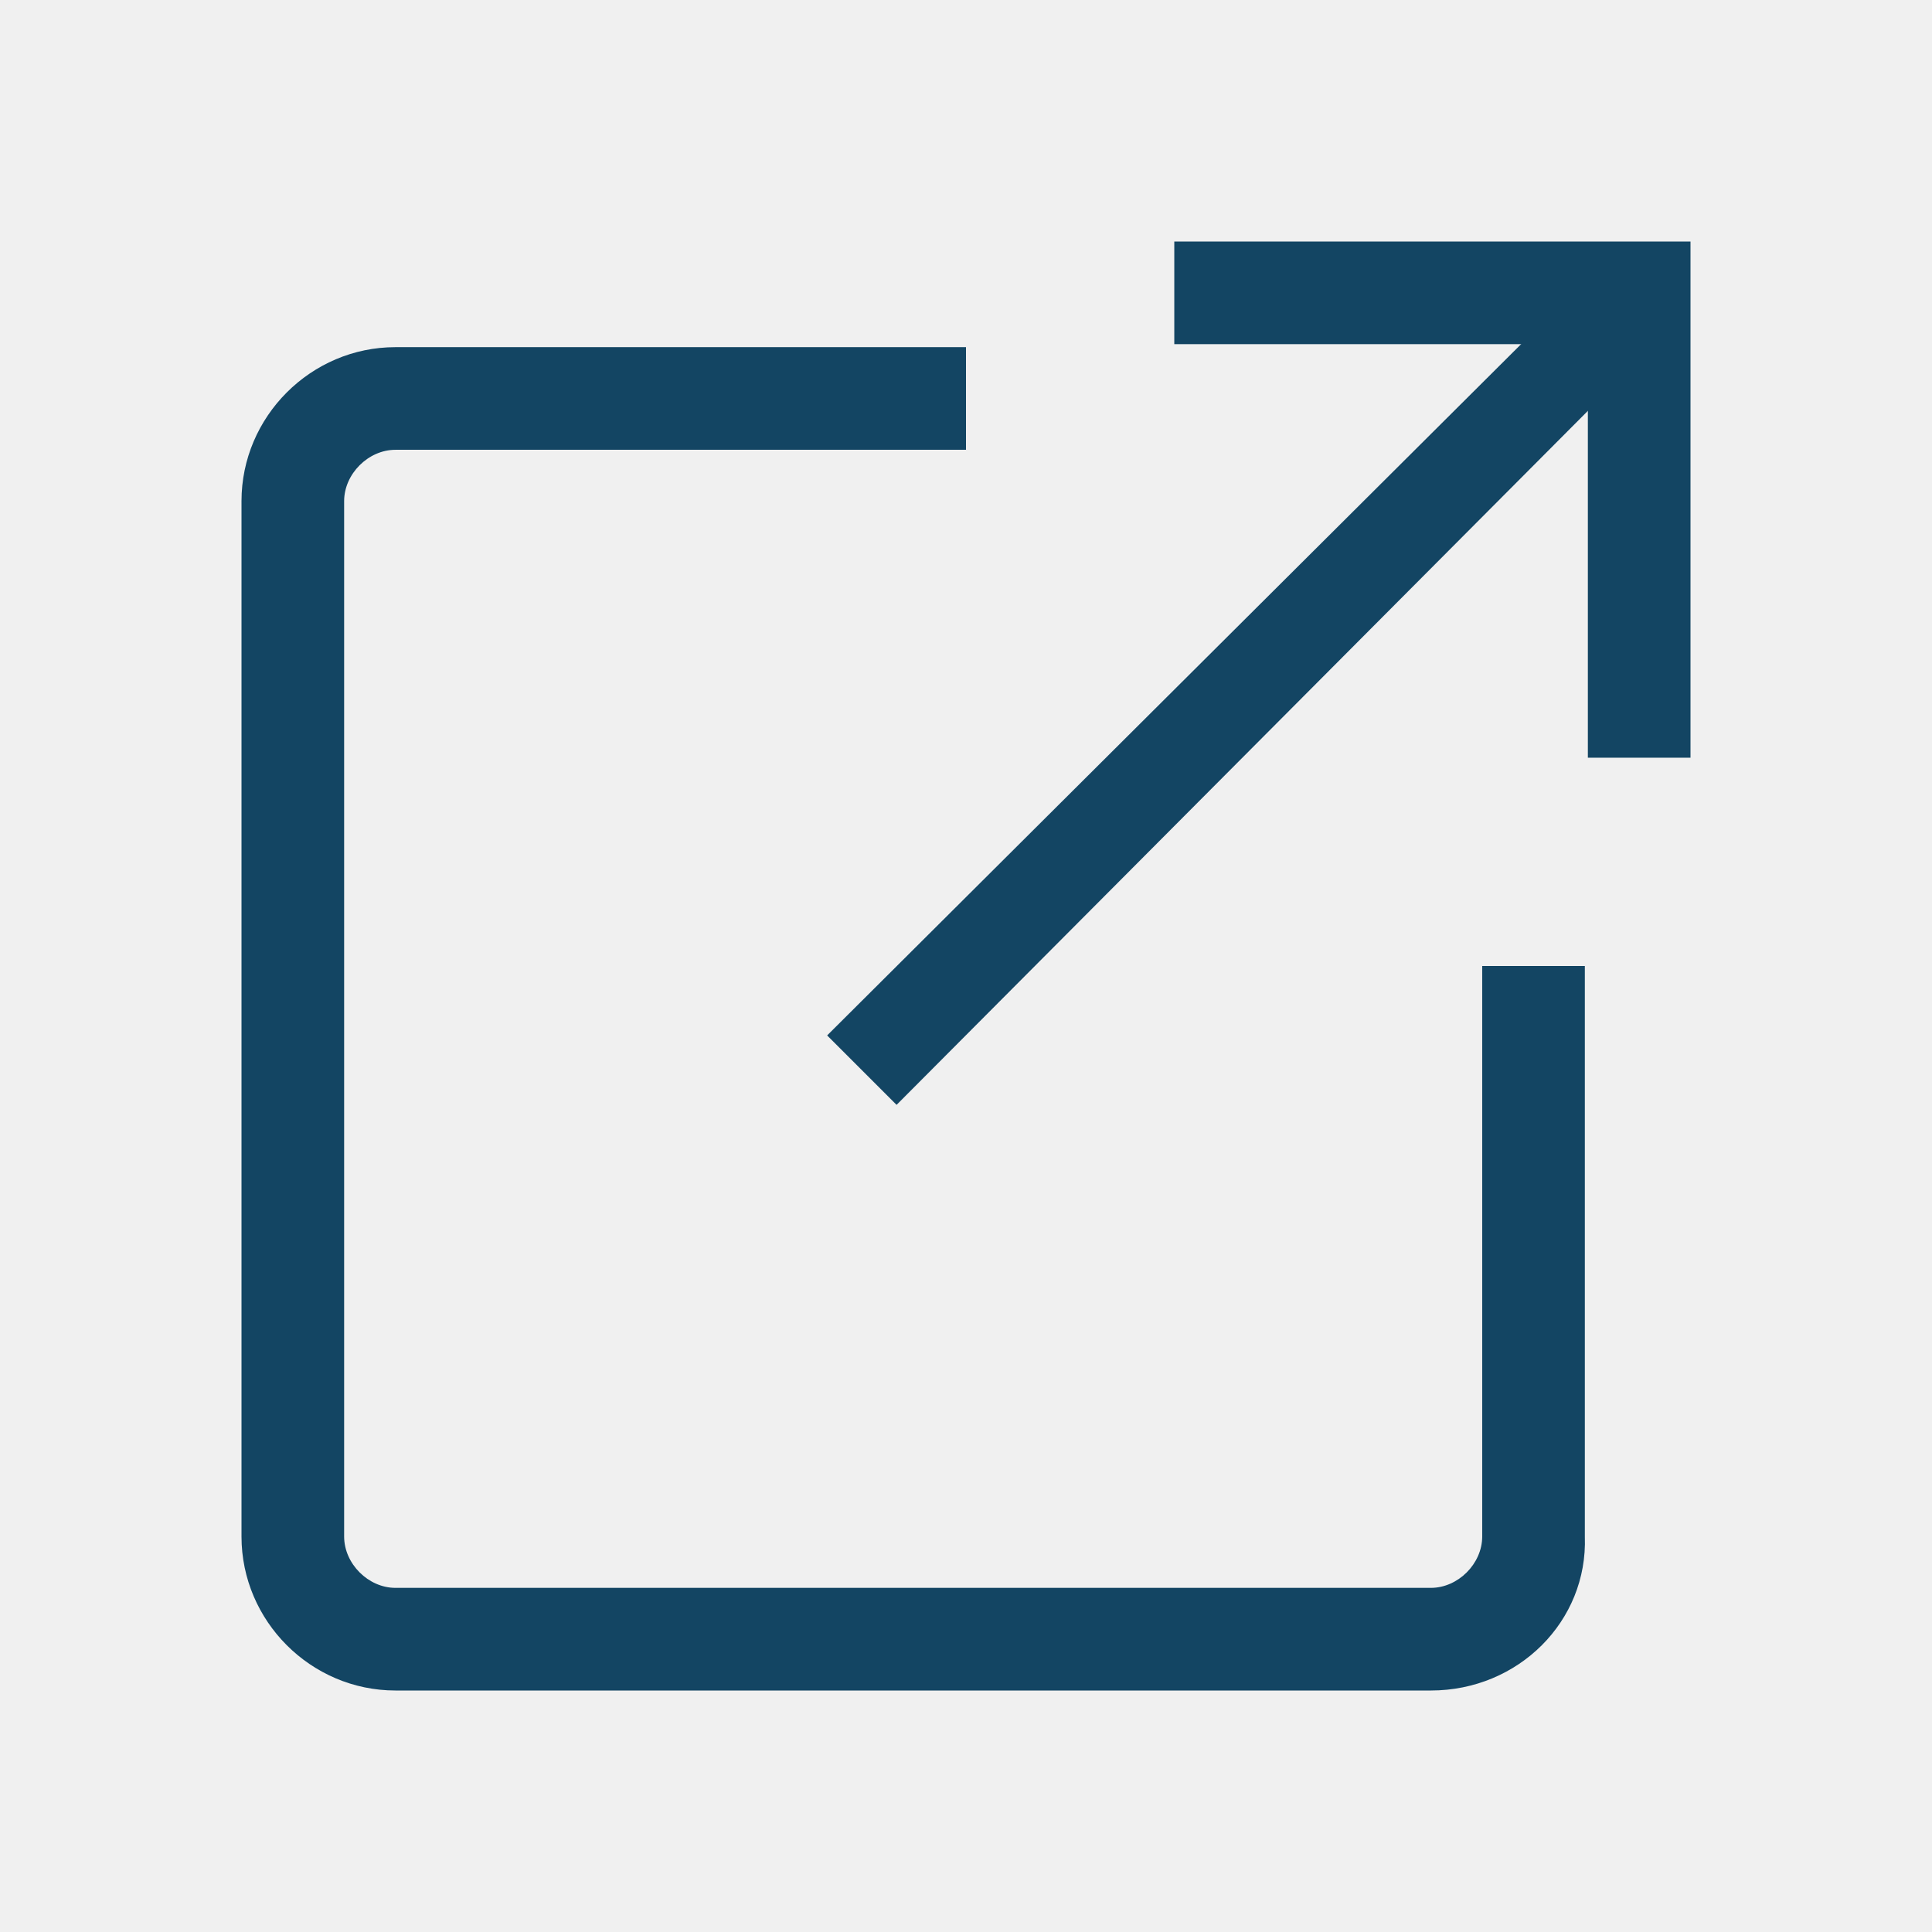
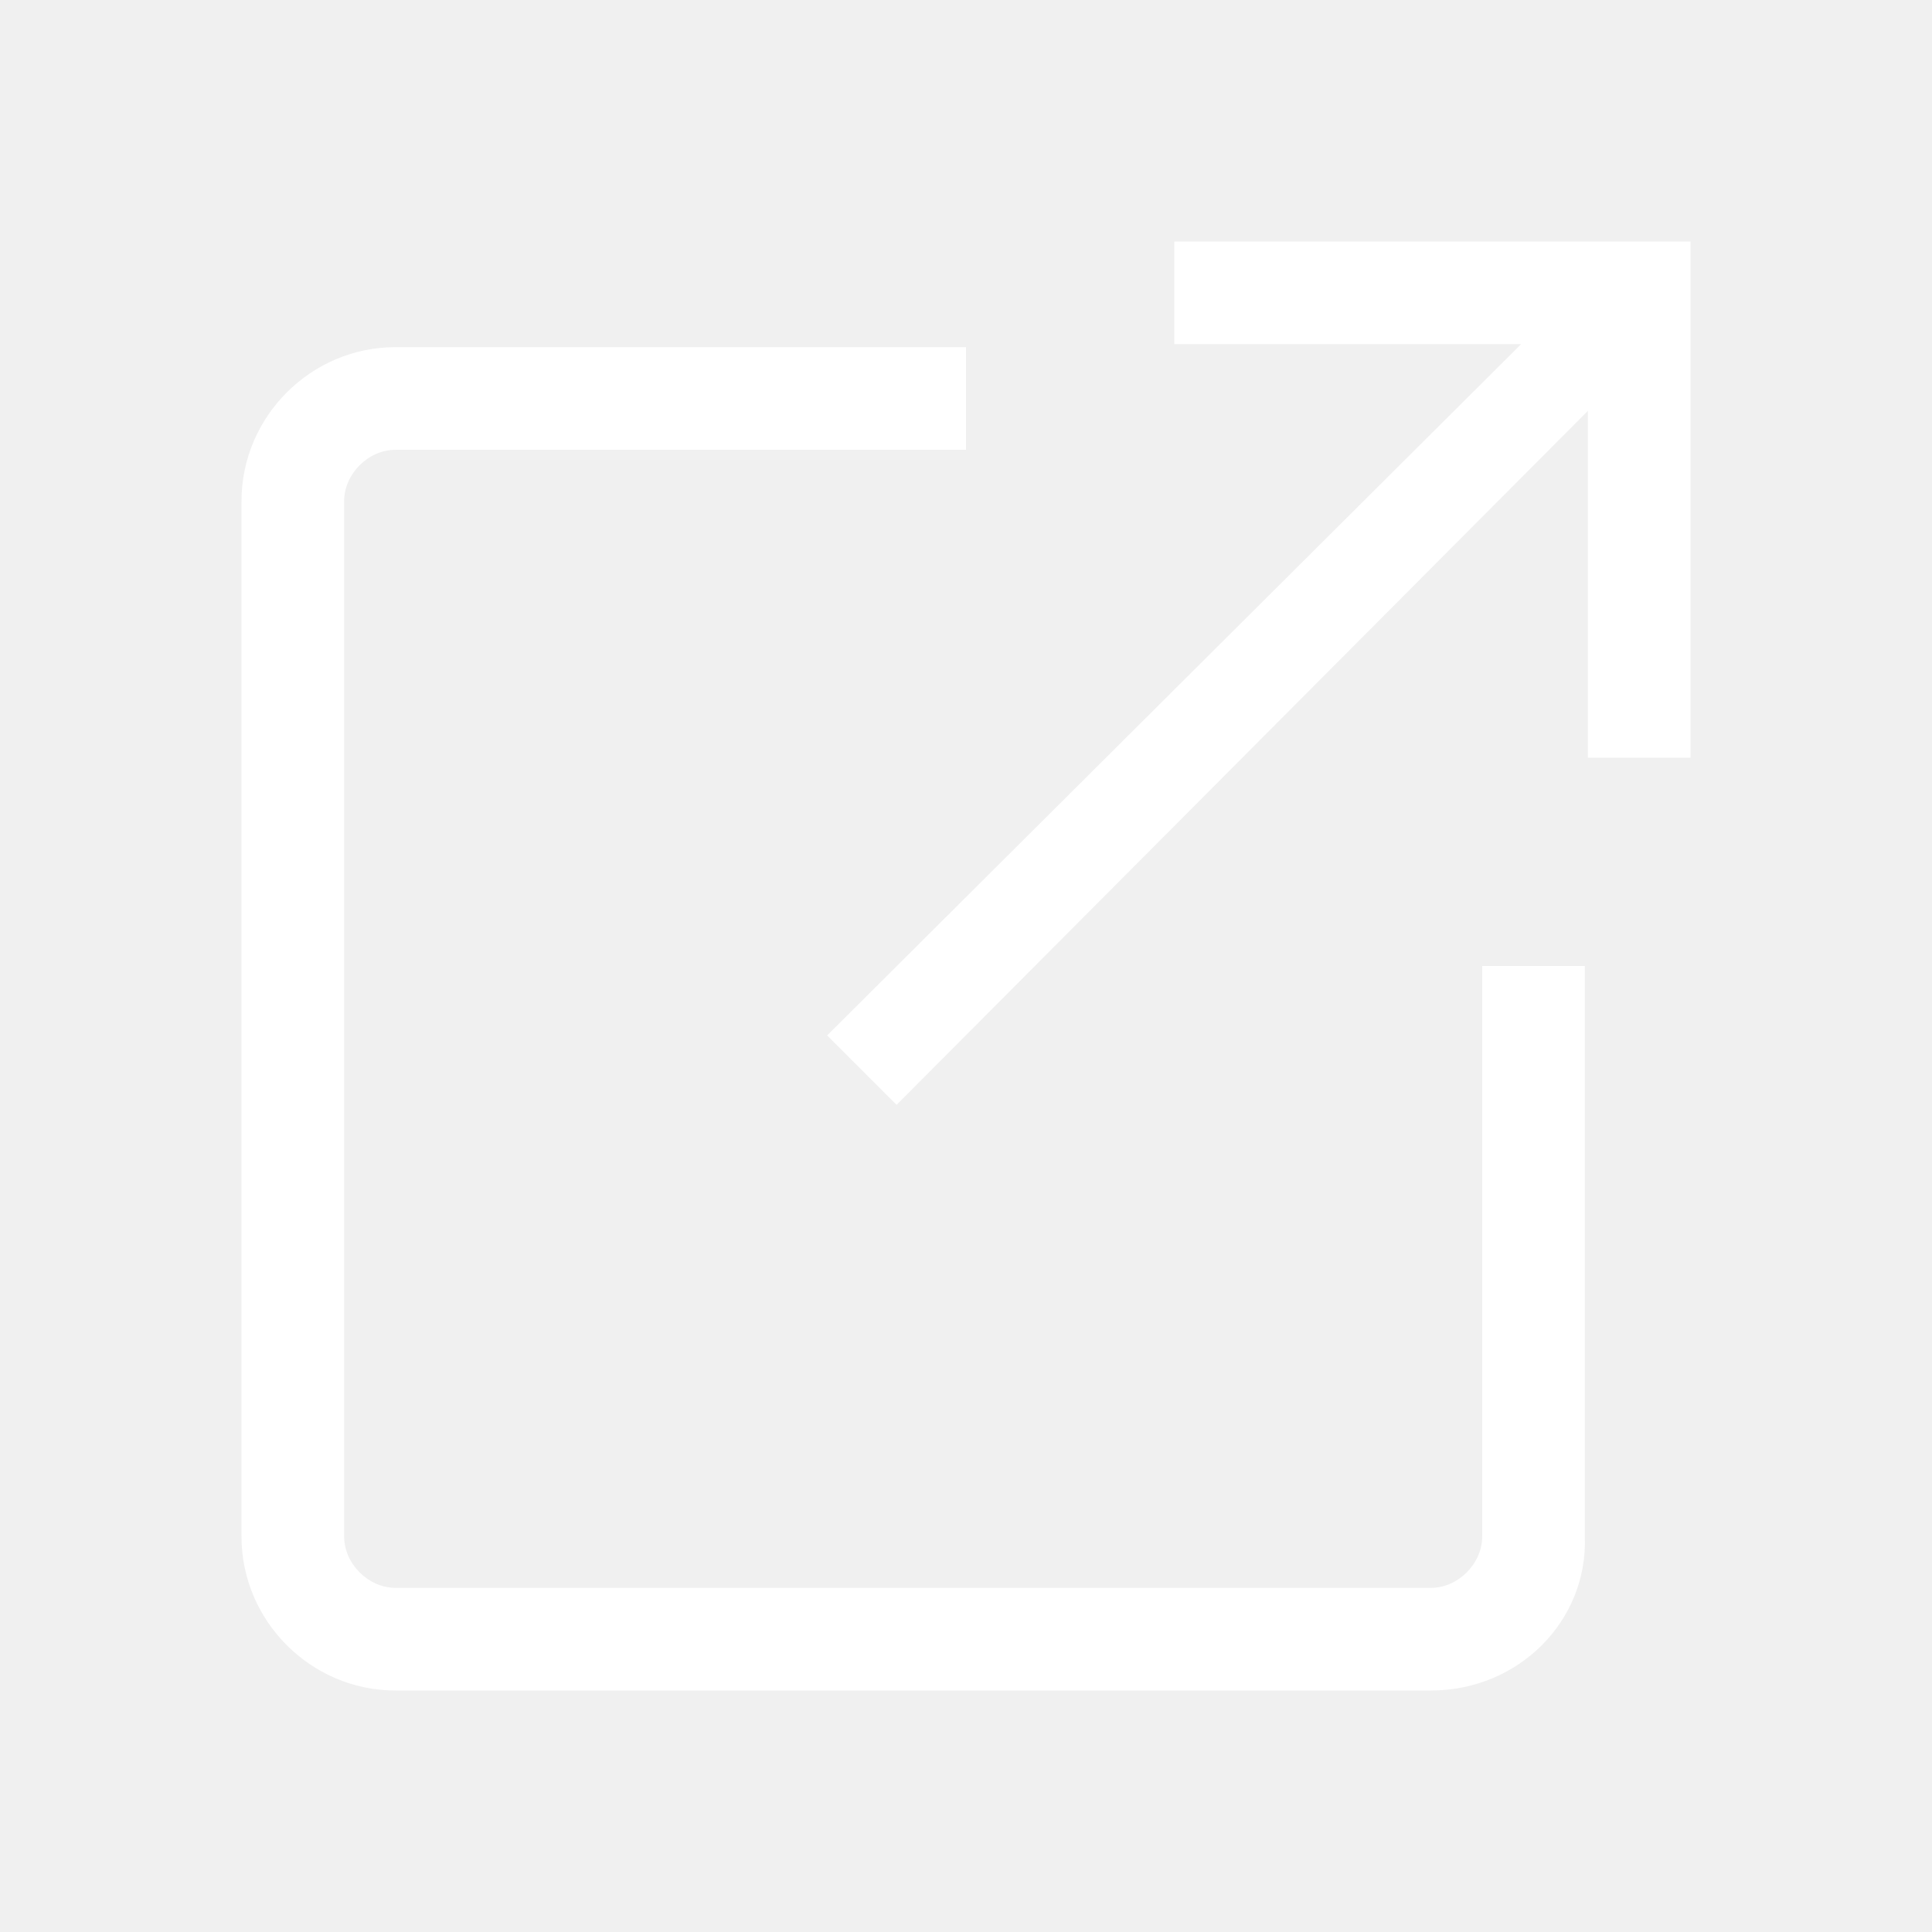
<svg xmlns="http://www.w3.org/2000/svg" viewBox="0 0 64 64">
-   <g fill="#134563">
+   <g fill="#fff">
    <path d="m29.7 36.6-2.3-2.3L53.2 8.6l2.2 2.2-25.7 25.8" />
    <path d="M56 25.1h-3.4V11.4H38.9V8H56v17.1M47.4 56H13.1C10.3 56 8 53.7 8 50.9V16.6c0-2.8 2.3-5.1 5.1-5.1H32v3.4H13.1c-.9 0-1.7.8-1.7 1.7v34.3c0 .9.8 1.7 1.7 1.7h34.3c.9 0 1.7-.8 1.7-1.7V32h3.4v18.9c.1 2.8-2.2 5.1-5.1 5.1" />
  </g>
</svg>
